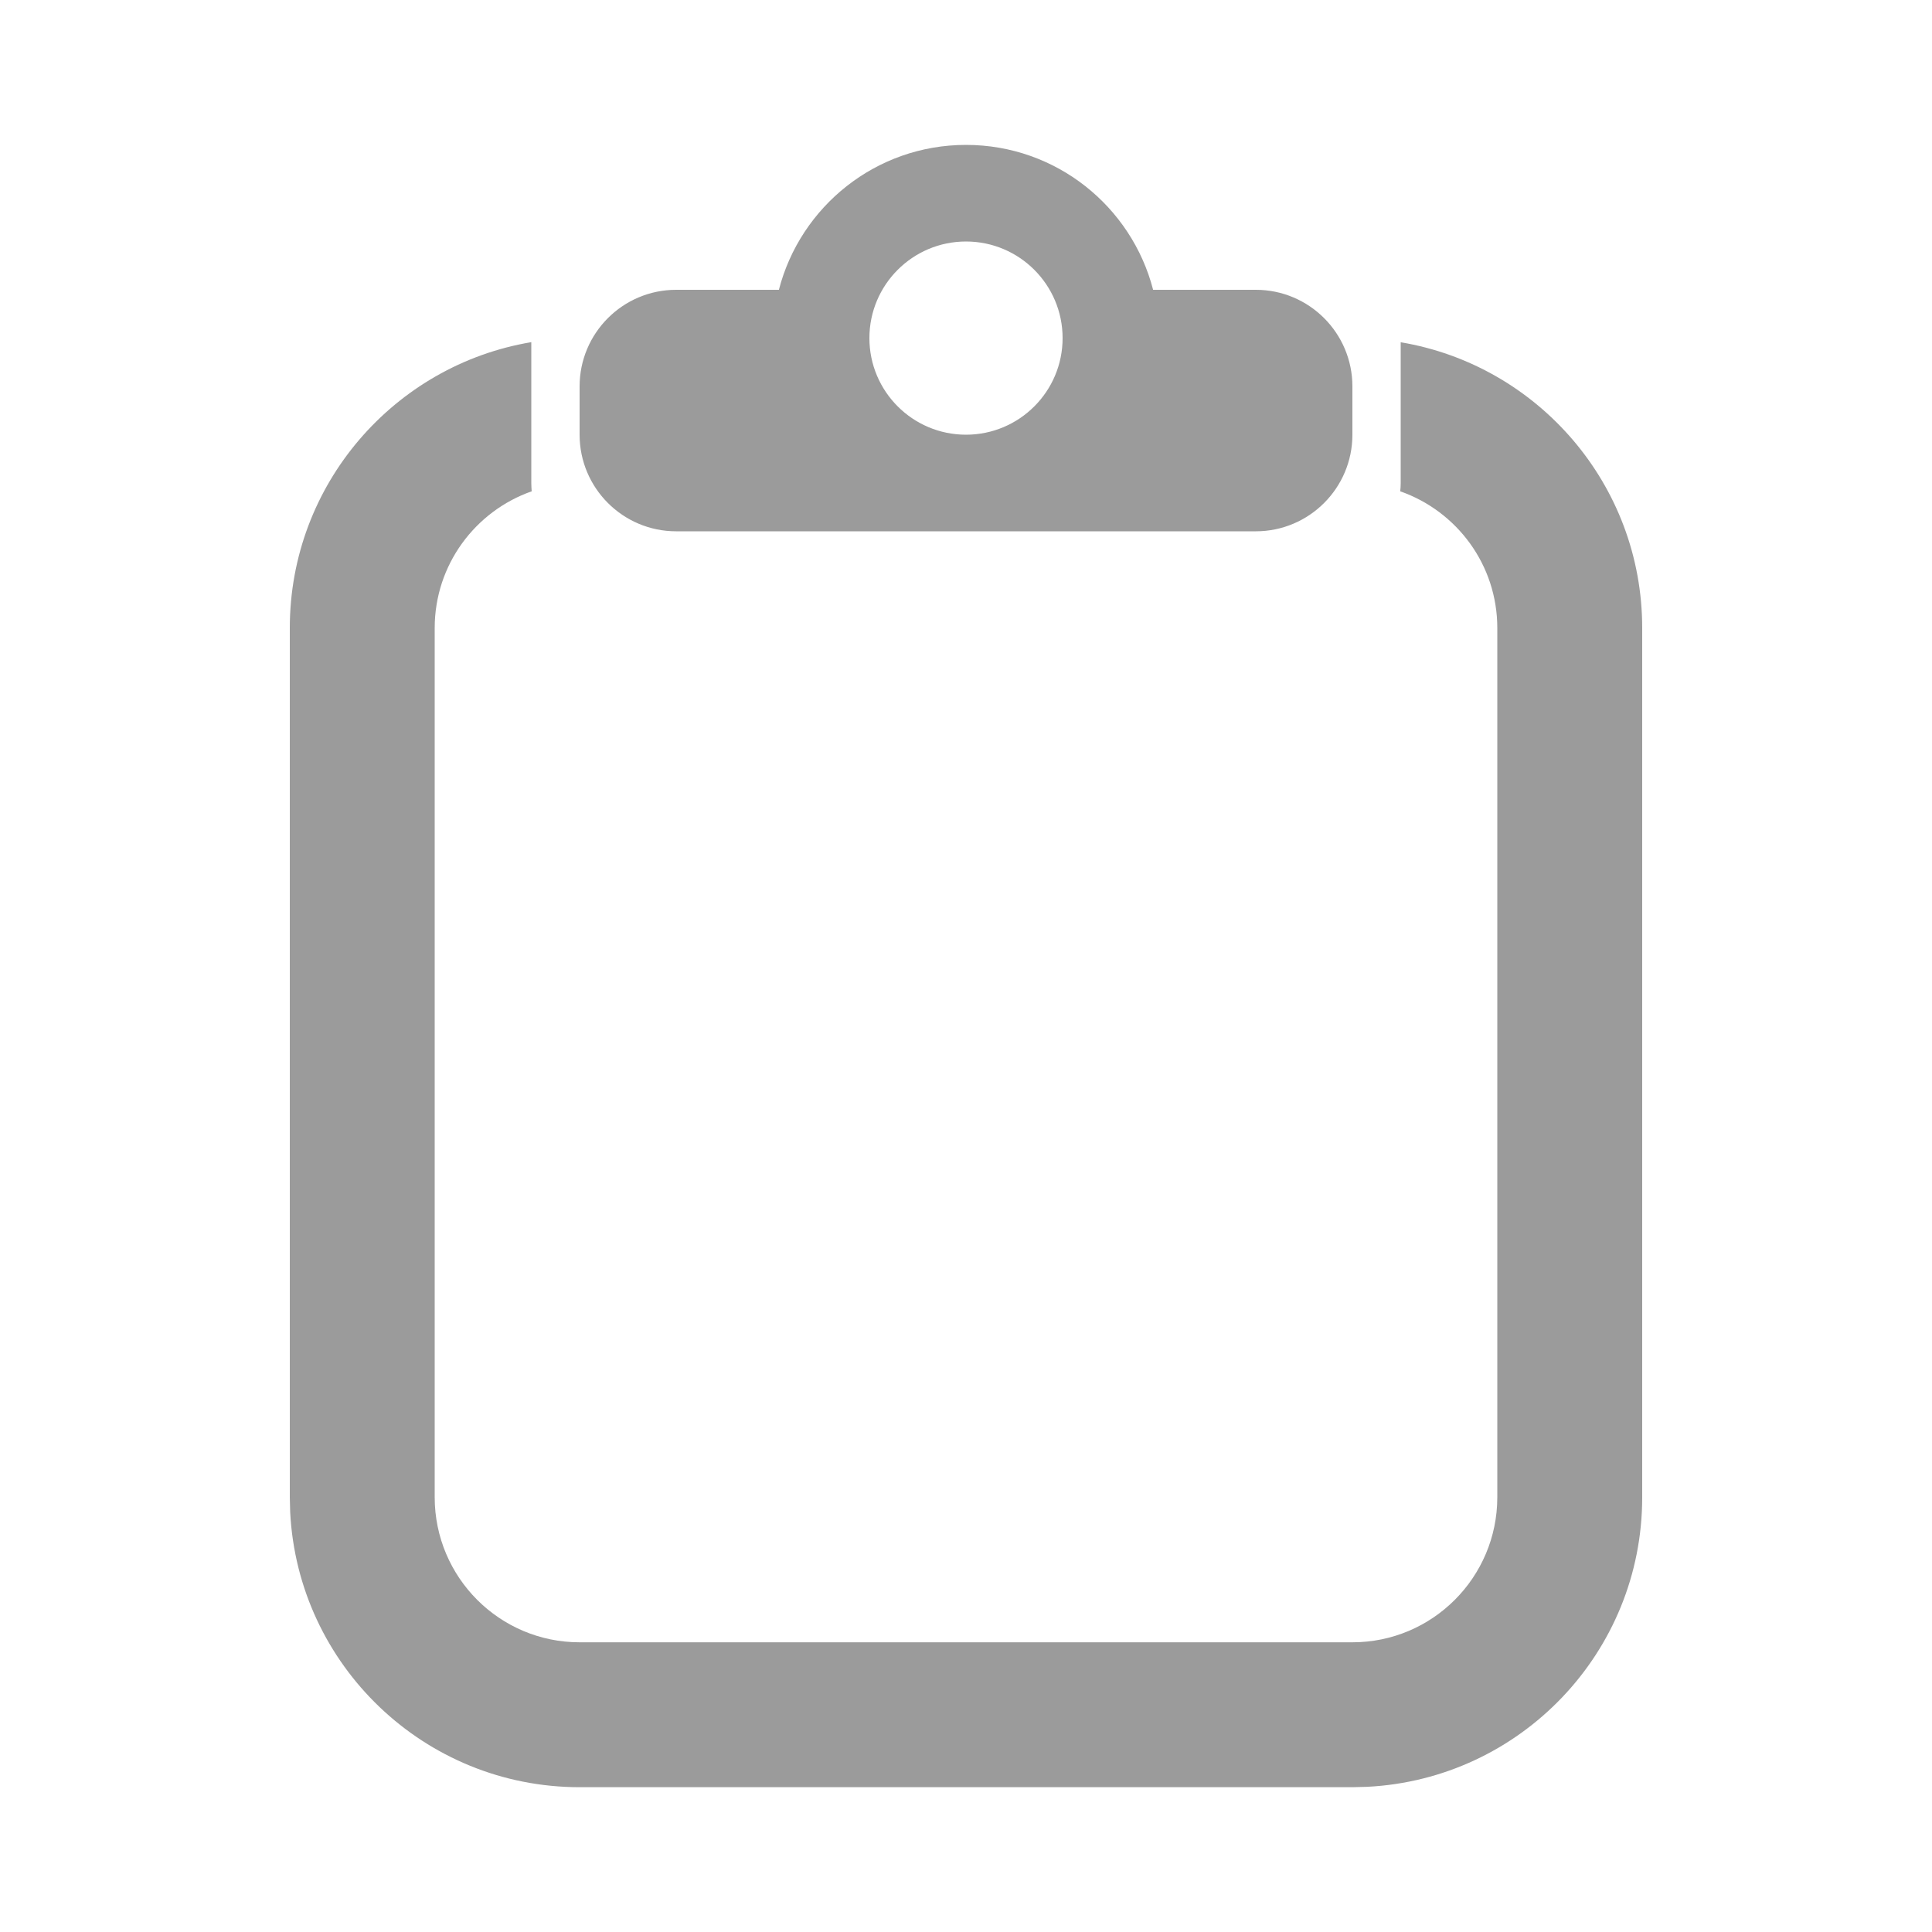
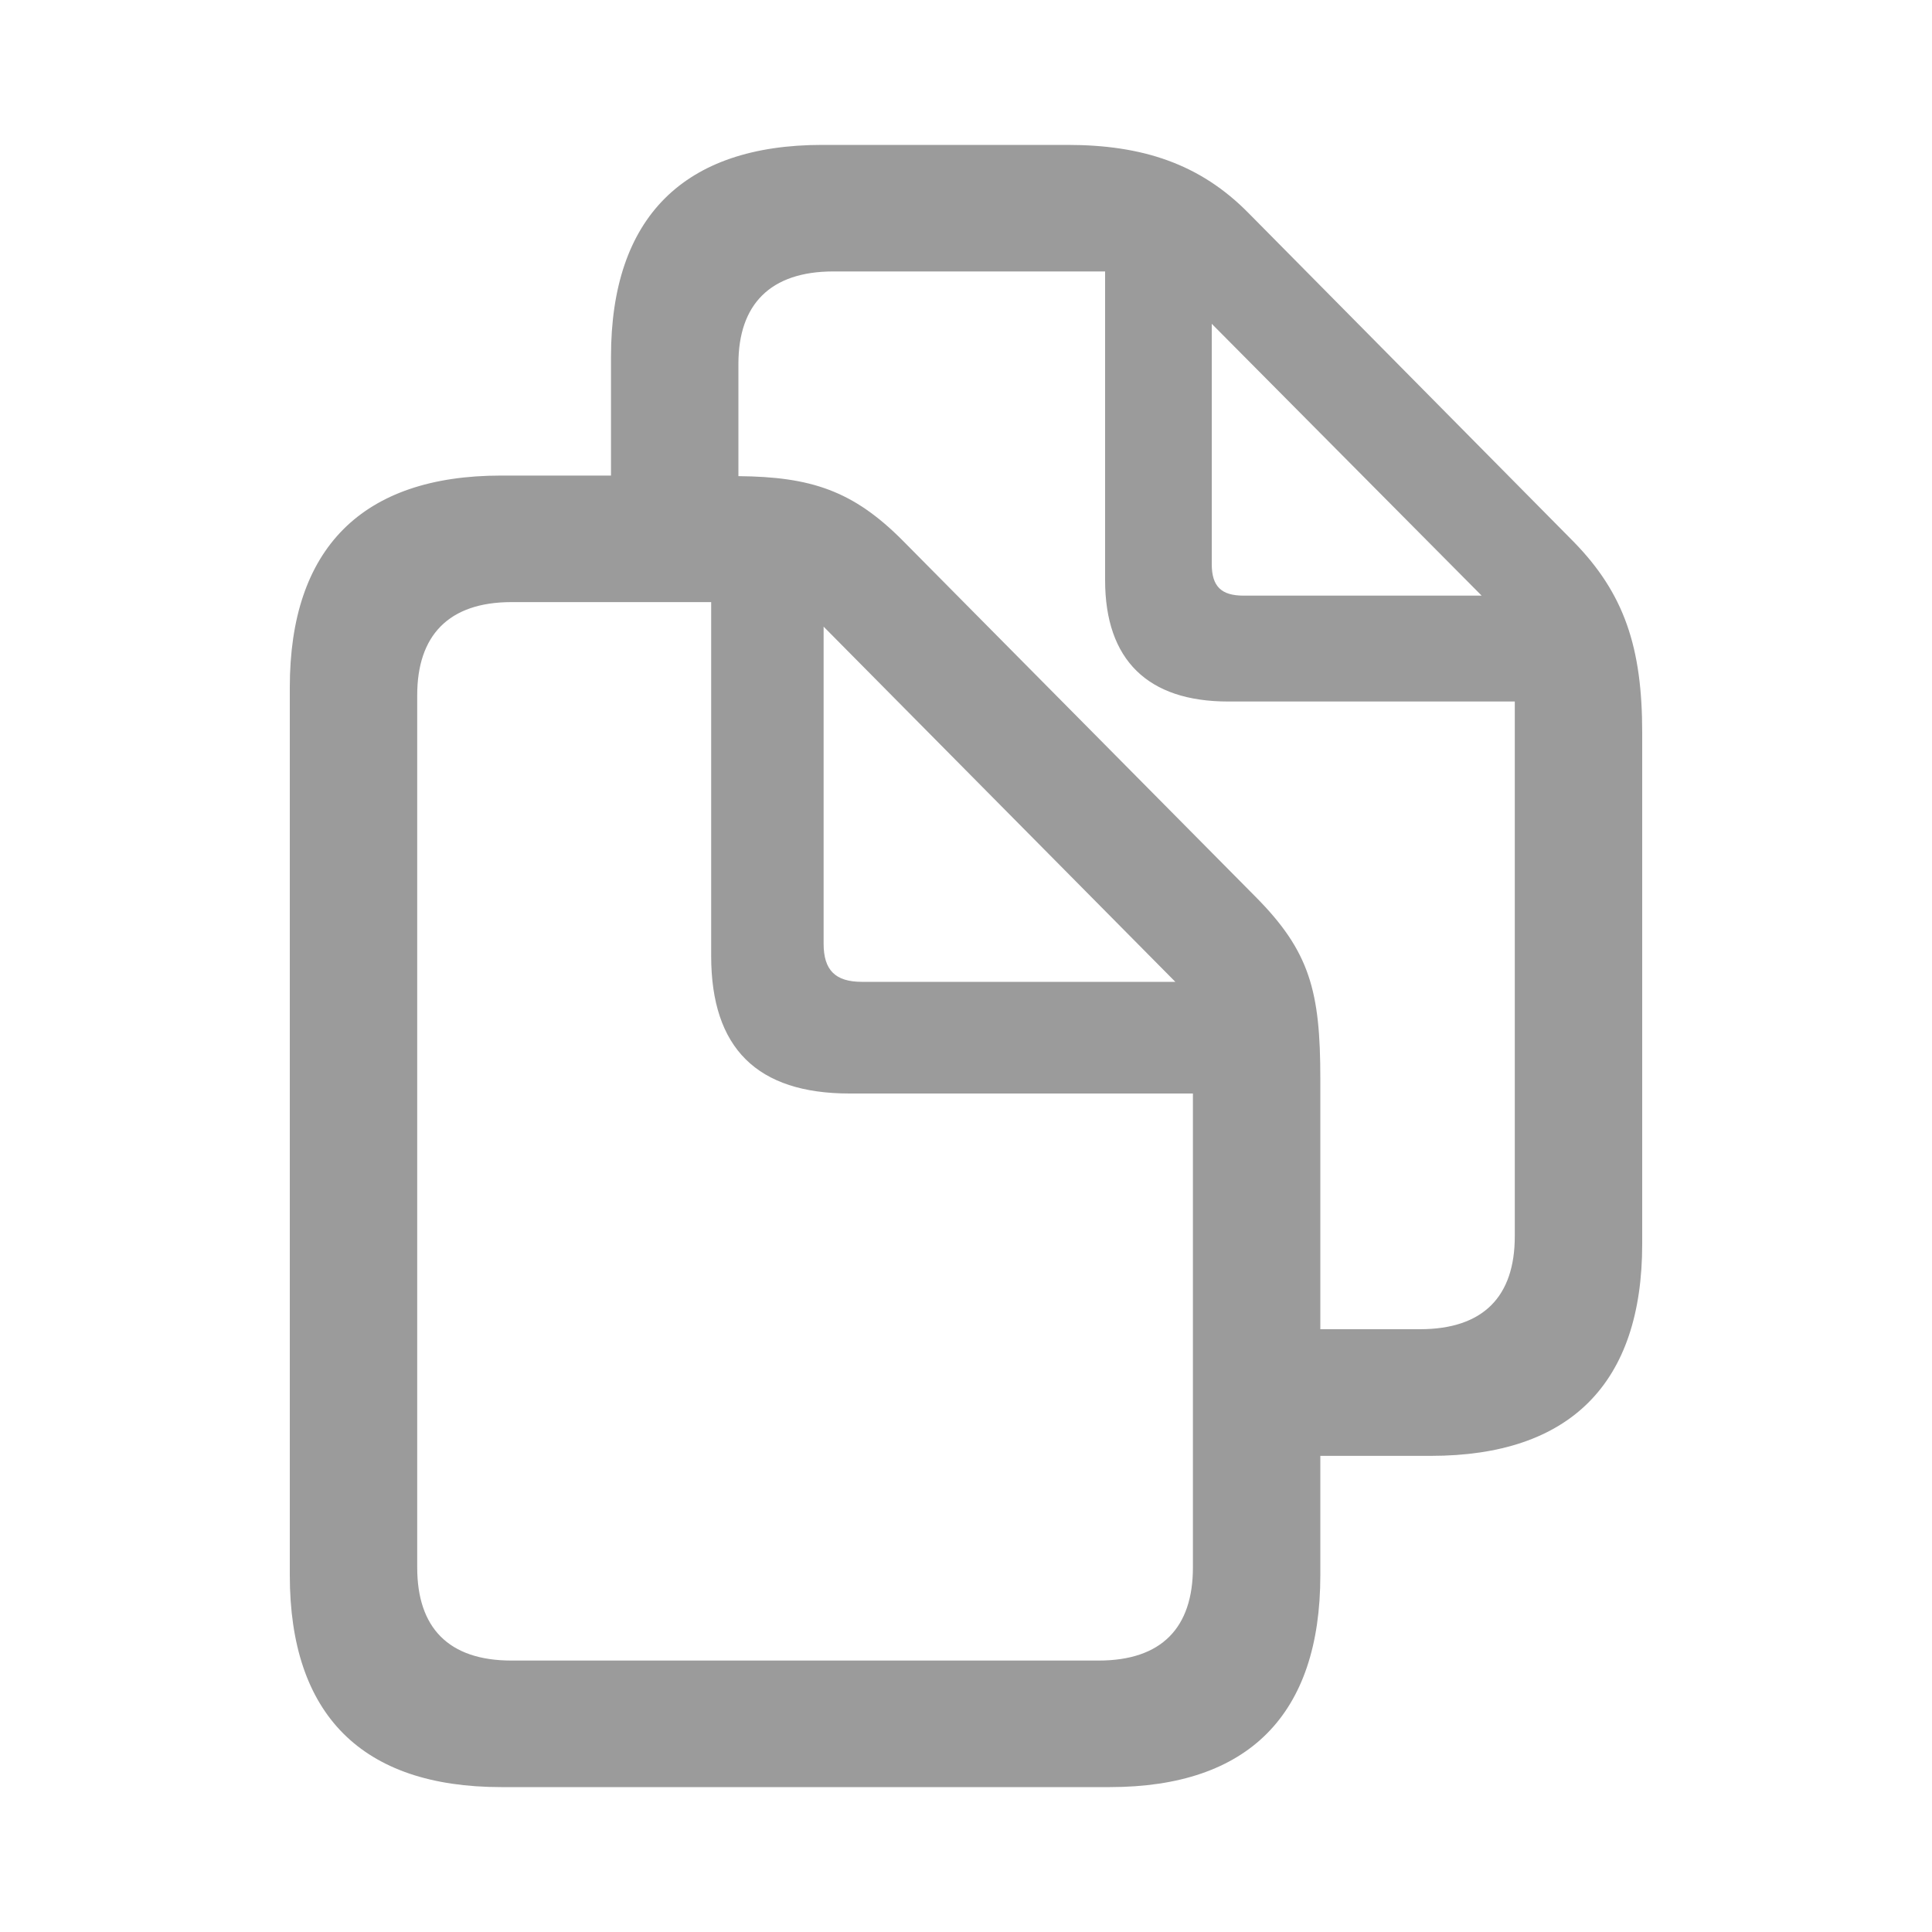
<svg xmlns="http://www.w3.org/2000/svg" width="20" height="20" viewBox="0 0 20 20" fill="none">
-   <path d="M5.5 5.001C5.5 5.029 5.502 5.058 5.504 5.086C4.92 5.291 4.5 5.847 4.5 6.501V15.501C4.501 16.329 5.172 17.001 6 17.001H14C14.828 17.001 15.499 16.329 15.5 15.501V6.501C15.5 5.846 15.08 5.291 14.495 5.086C14.498 5.058 14.5 5.029 14.5 5.001V3.543C15.919 3.781 17 5.015 17 6.501V15.501C17 17.106 15.739 18.417 14.154 18.497L14 18.501H6C4.395 18.501 3.085 17.24 3.004 15.655L3 15.501V6.501C3 5.015 4.081 3.78 5.5 3.542V5.001ZM10 1.5C10.932 1.5 11.714 2.137 11.937 3H13C13.552 3 14 3.448 14 4V4.5C14 5.052 13.552 5.5 13 5.5H7C6.448 5.5 6 5.052 6 4.5V4C6 3.448 6.448 3 7 3H8.063C8.286 2.137 9.068 1.5 10 1.5ZM10 2.5C9.448 2.5 9 2.948 9 3.5C9 4.052 9.448 4.5 10 4.5C10.552 4.5 11 4.052 11 3.5C11 2.948 10.552 2.5 10 2.5Z" fill="#9B9B9B" />
+   <path d="M3 16.307V7.115C3 5.678 3.747 4.923 5.188 4.923H6.325V3.693C6.325 2.249 7.079 1.5 8.512 1.5H11.05C11.824 1.5 12.423 1.694 12.928 2.209L16.287 5.605C16.818 6.146 17 6.708 17 7.583V12.878C17 14.322 16.253 15.071 14.812 15.071H13.668V16.307C13.668 17.745 12.928 18.5 11.488 18.5H5.188C3.747 18.5 3 17.751 3 16.307ZM12.995 9.281C13.561 9.85 13.668 10.264 13.668 11.166V13.76H14.698C15.358 13.76 15.681 13.419 15.681 12.798V7.262H12.713C11.885 7.262 11.44 6.835 11.44 6.006V2.81H8.627C7.974 2.81 7.644 3.151 7.644 3.766V4.929C8.391 4.936 8.829 5.076 9.347 5.598L12.995 9.281ZM12.544 5.839C12.544 6.073 12.645 6.166 12.874 6.166H15.338L12.544 3.352V5.839ZM4.319 16.227C4.319 16.849 4.642 17.19 5.295 17.19H11.373C12.026 17.19 12.349 16.849 12.349 16.227V11.32H8.795C7.839 11.32 7.362 10.852 7.362 9.896V6.233H5.295C4.642 6.233 4.319 6.581 4.319 7.196V16.227ZM8.923 10.164H12.167L8.526 6.487V9.769C8.526 10.043 8.647 10.164 8.923 10.164Z" fill="#9B9B9B" />
</svg>
